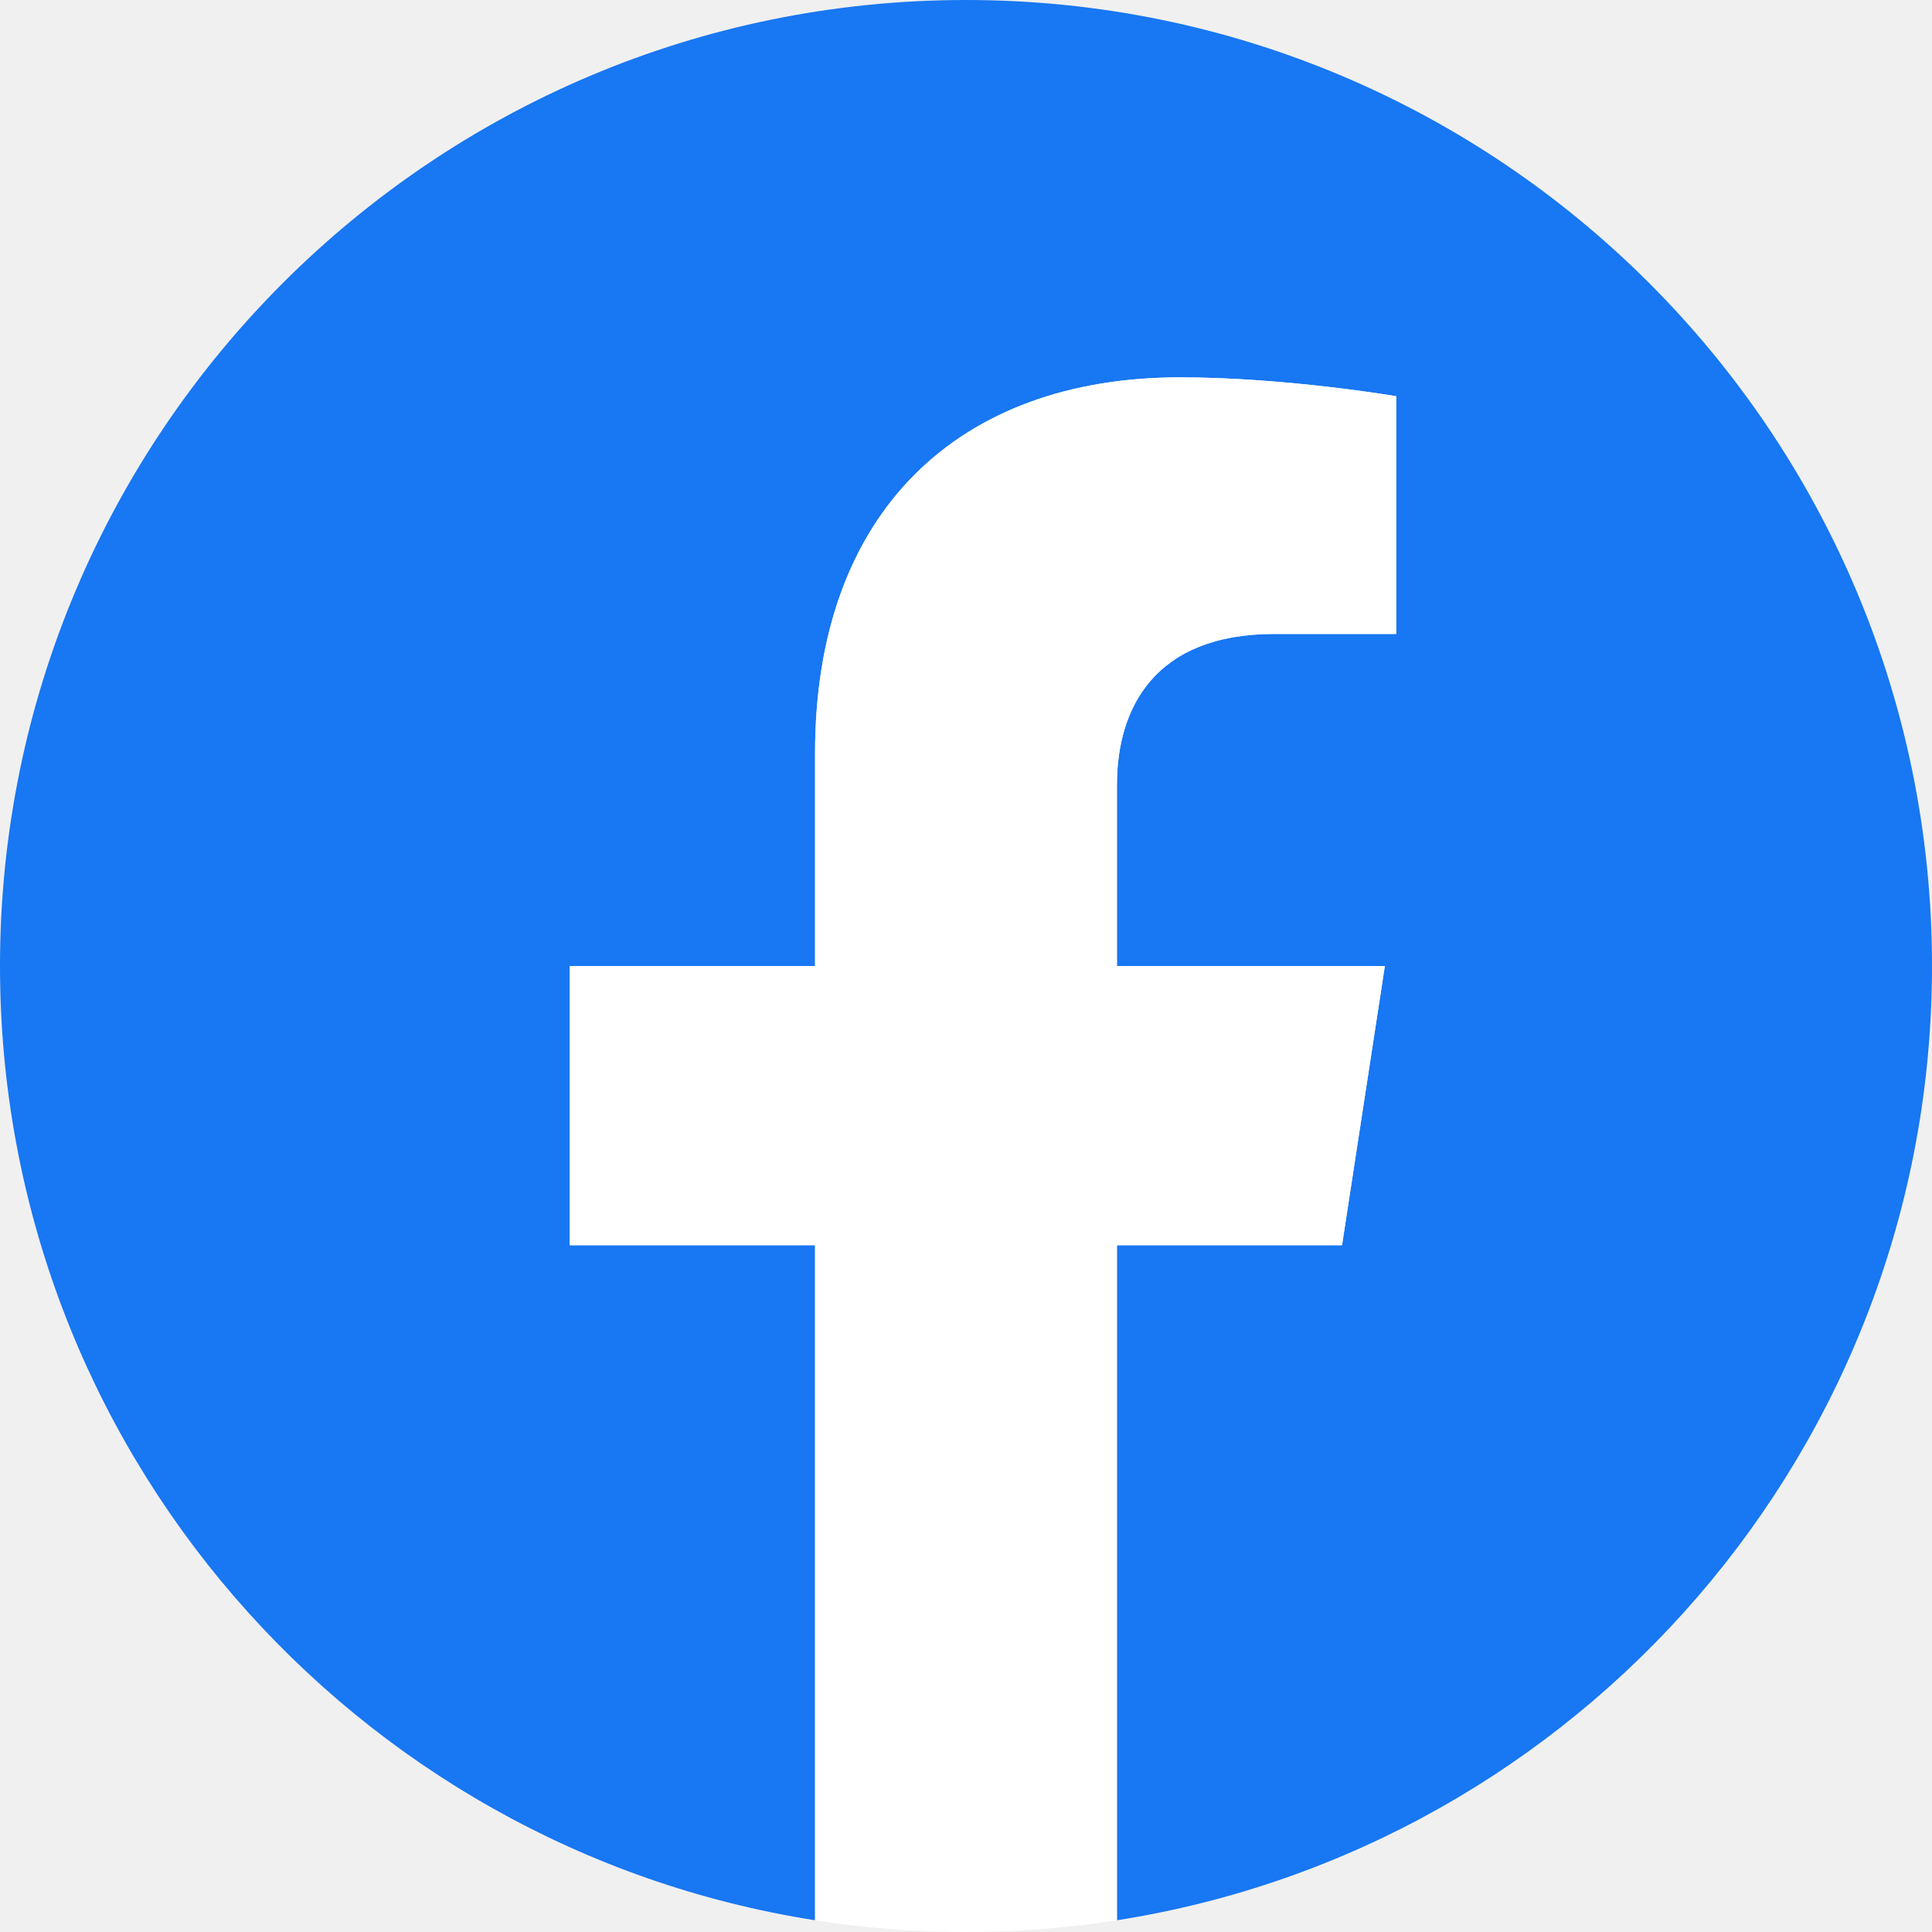
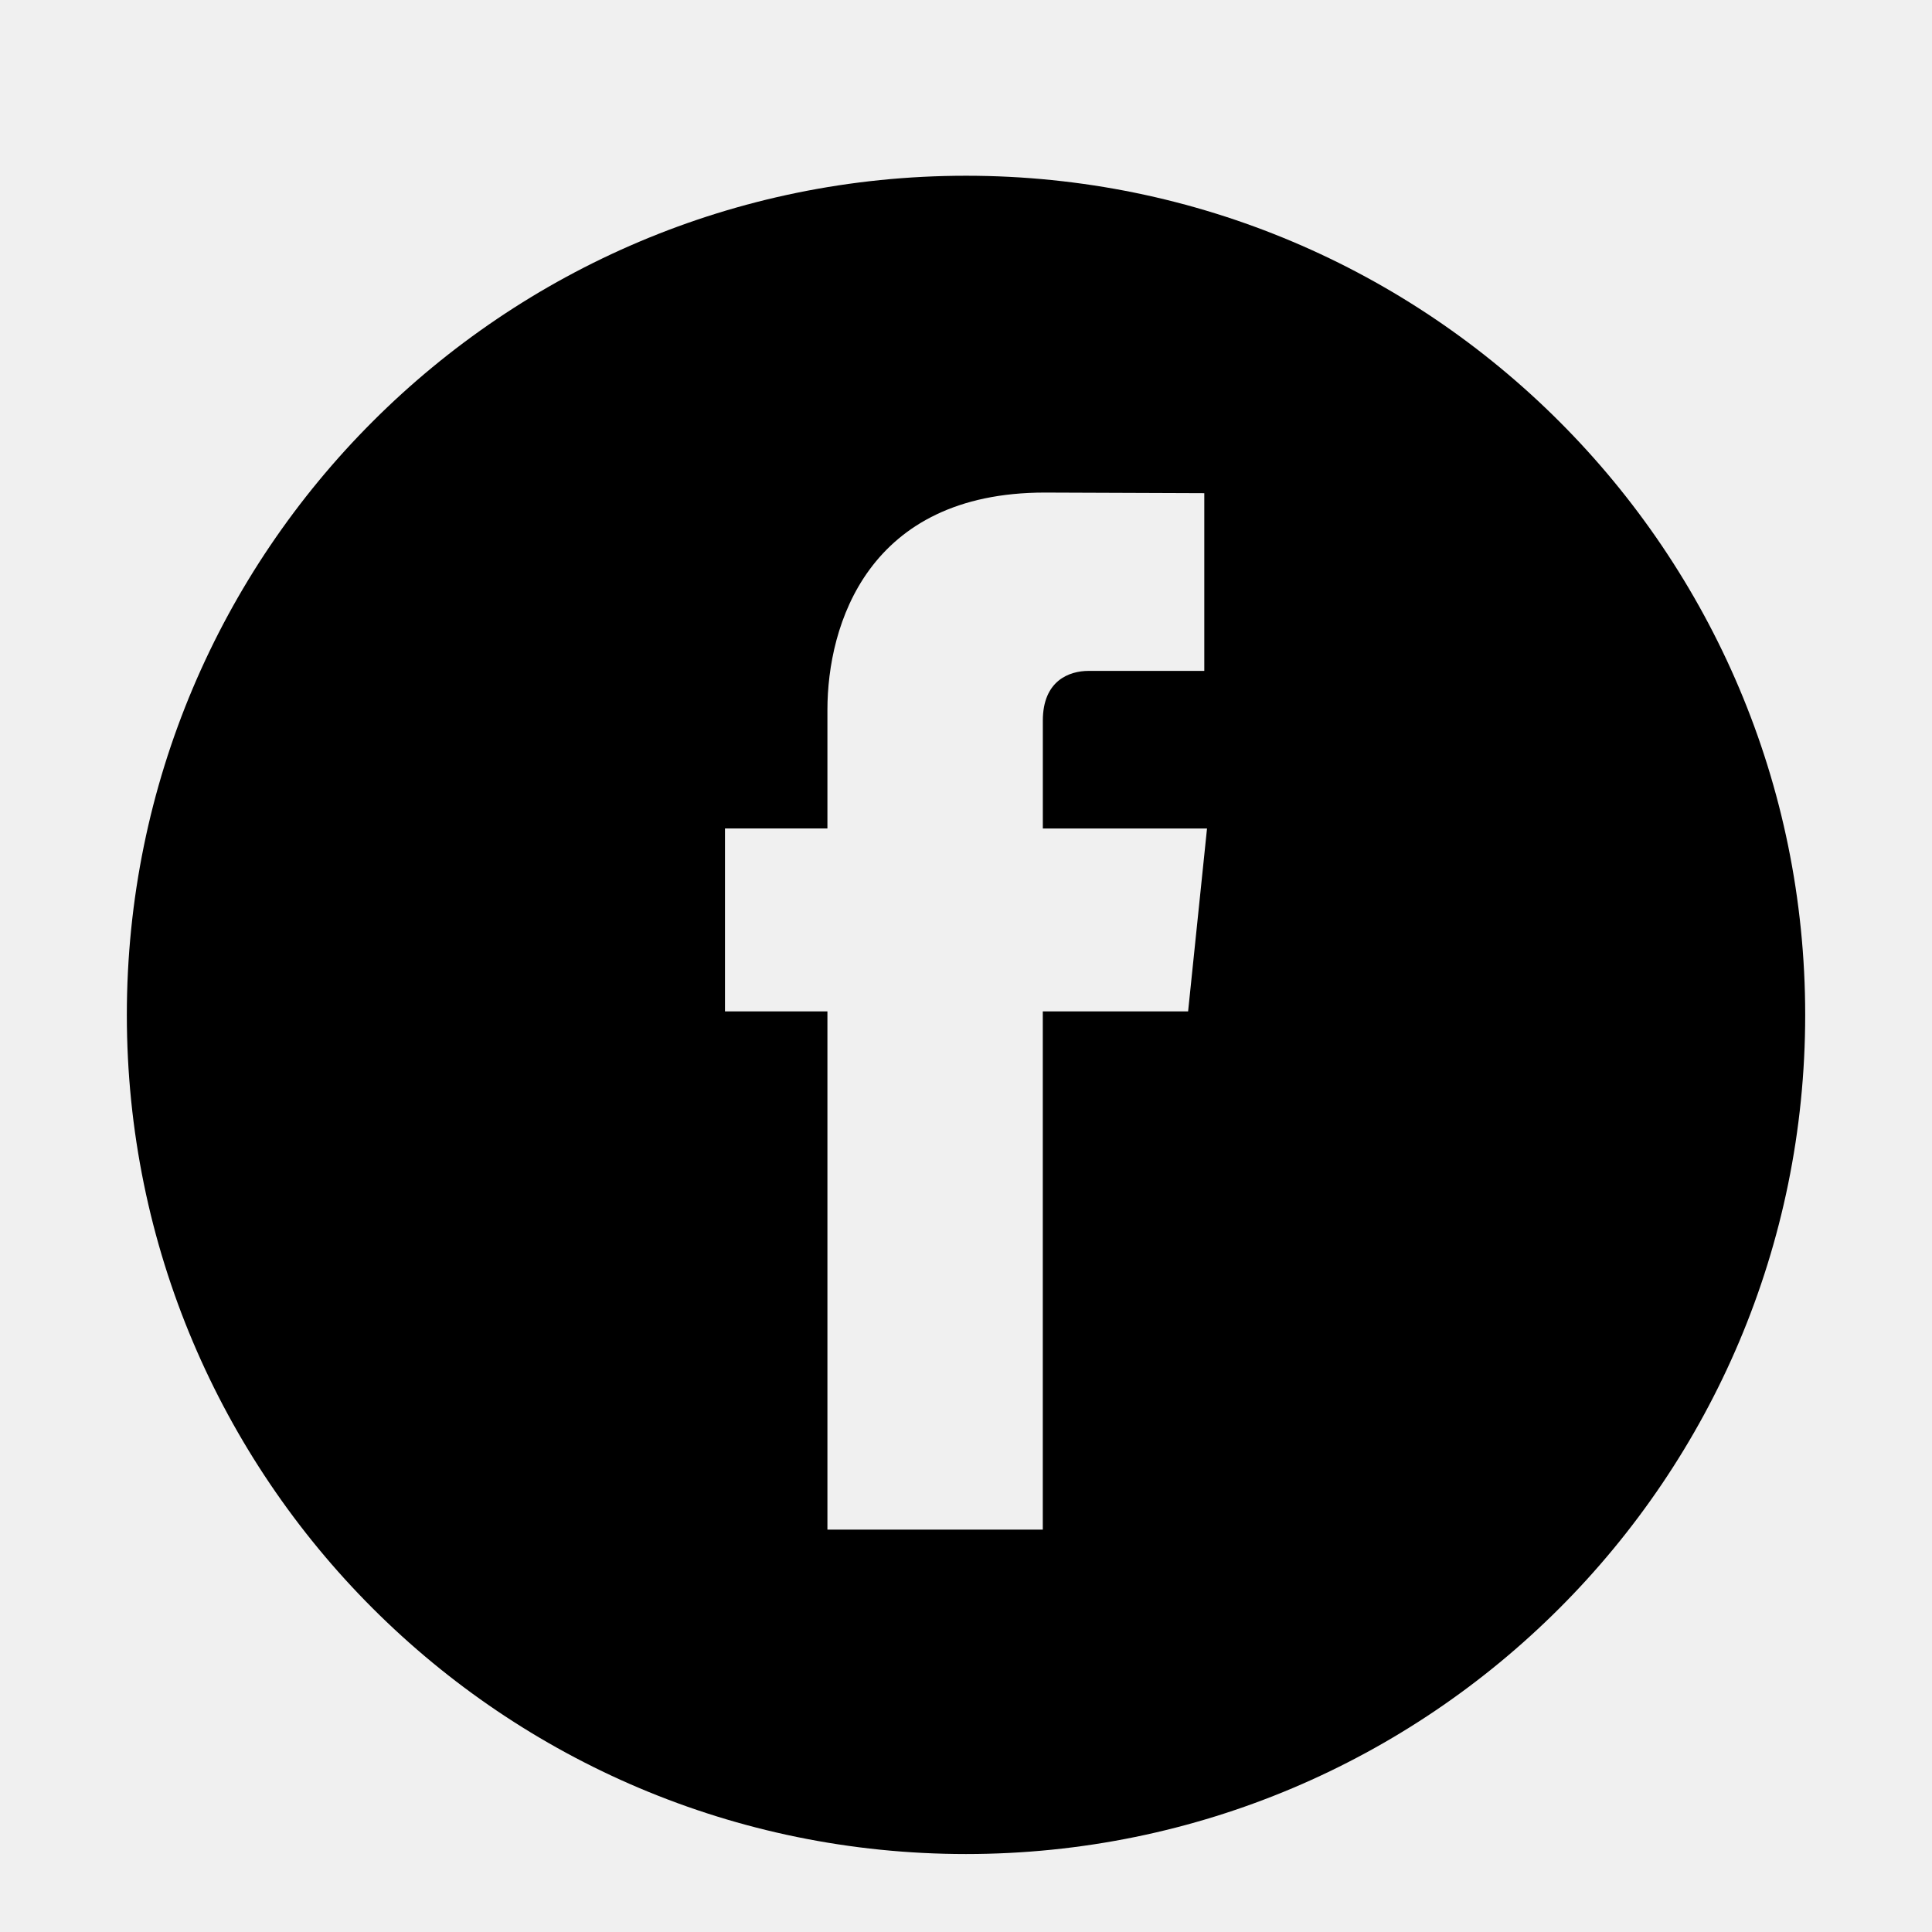
- <svg xmlns="http://www.w3.org/2000/svg" height="100%" style="fill-rule:evenodd;clip-rule:evenodd;stroke-linejoin:round;stroke-miterlimit:2;" version="1.1" viewBox="0 0 512 512" width="100%" xml:space="preserve">
-   <g>
-     <path d="M512,256c0,-141.385 -114.615,-256 -256,-256c-141.385,0 -256,114.615 -256,256c0,127.777 93.616,233.685 216,252.89l0,-178.89l-65,0l0,-74l65,0l0,-56.4c0,-64.16 38.219,-99.6 96.695,-99.6c28.009,0 57.305,5 57.305,5l0,63l-32.281,0c-31.801,0 -41.719,19.733 -41.719,39.978l0,48.022l71,0l-11.35,74l-59.65,0l0,178.89c122.385,-19.205 216,-125.113 216,-252.89Z" style="fill:#1877f2;fill-rule:nonzero;" />
-     <path d="M355.65,330l11.35,-74l-71,0l0,-48.022c0,-20.245 9.917,-39.978 41.719,-39.978l32.281,0l0,-63c0,0 -29.297,-5 -57.305,-5c-58.476,0 -96.695,35.44 -96.695,99.6l0,56.4l-65,0l0,74l65,0l0,178.89c13.033,2.045 26.392,3.11 40,3.11c13.608,0 26.966,-1.065 40,-3.11l0,-178.89l59.65,0Z" style="fill:#fff;fill-rule:nonzero;" />
-   </g>
+ <svg xmlns="http://www.w3.org/2000/svg" enable-background="new 0 0 56.693 56.693" height="56.693px" id="Layer_1" version="1.1" viewBox="0 0 56.693 56.693" width="56.693px" xml:space="preserve">
+   <path d="M28.347,5.157c-13.6,0-24.625,11.027-24.625,24.625c0,13.6,11.025,24.623,24.625,24.623c13.6,0,24.625-11.023,24.625-24.623  C52.972,16.184,41.946,5.157,28.347,5.157z M34.864,29.679h-4.264c0,6.814,0,15.207,0,15.207h-6.32c0,0,0-8.307,0-15.207h-3.006  V24.31h3.006v-3.479c0-2.49,1.182-6.377,6.379-6.377l4.68,0.018v5.215c0,0-2.846,0-3.398,0c-0.555,0-1.34,0.277-1.34,1.461v3.163  h4.818L34.864,29.679z" />
</svg>
